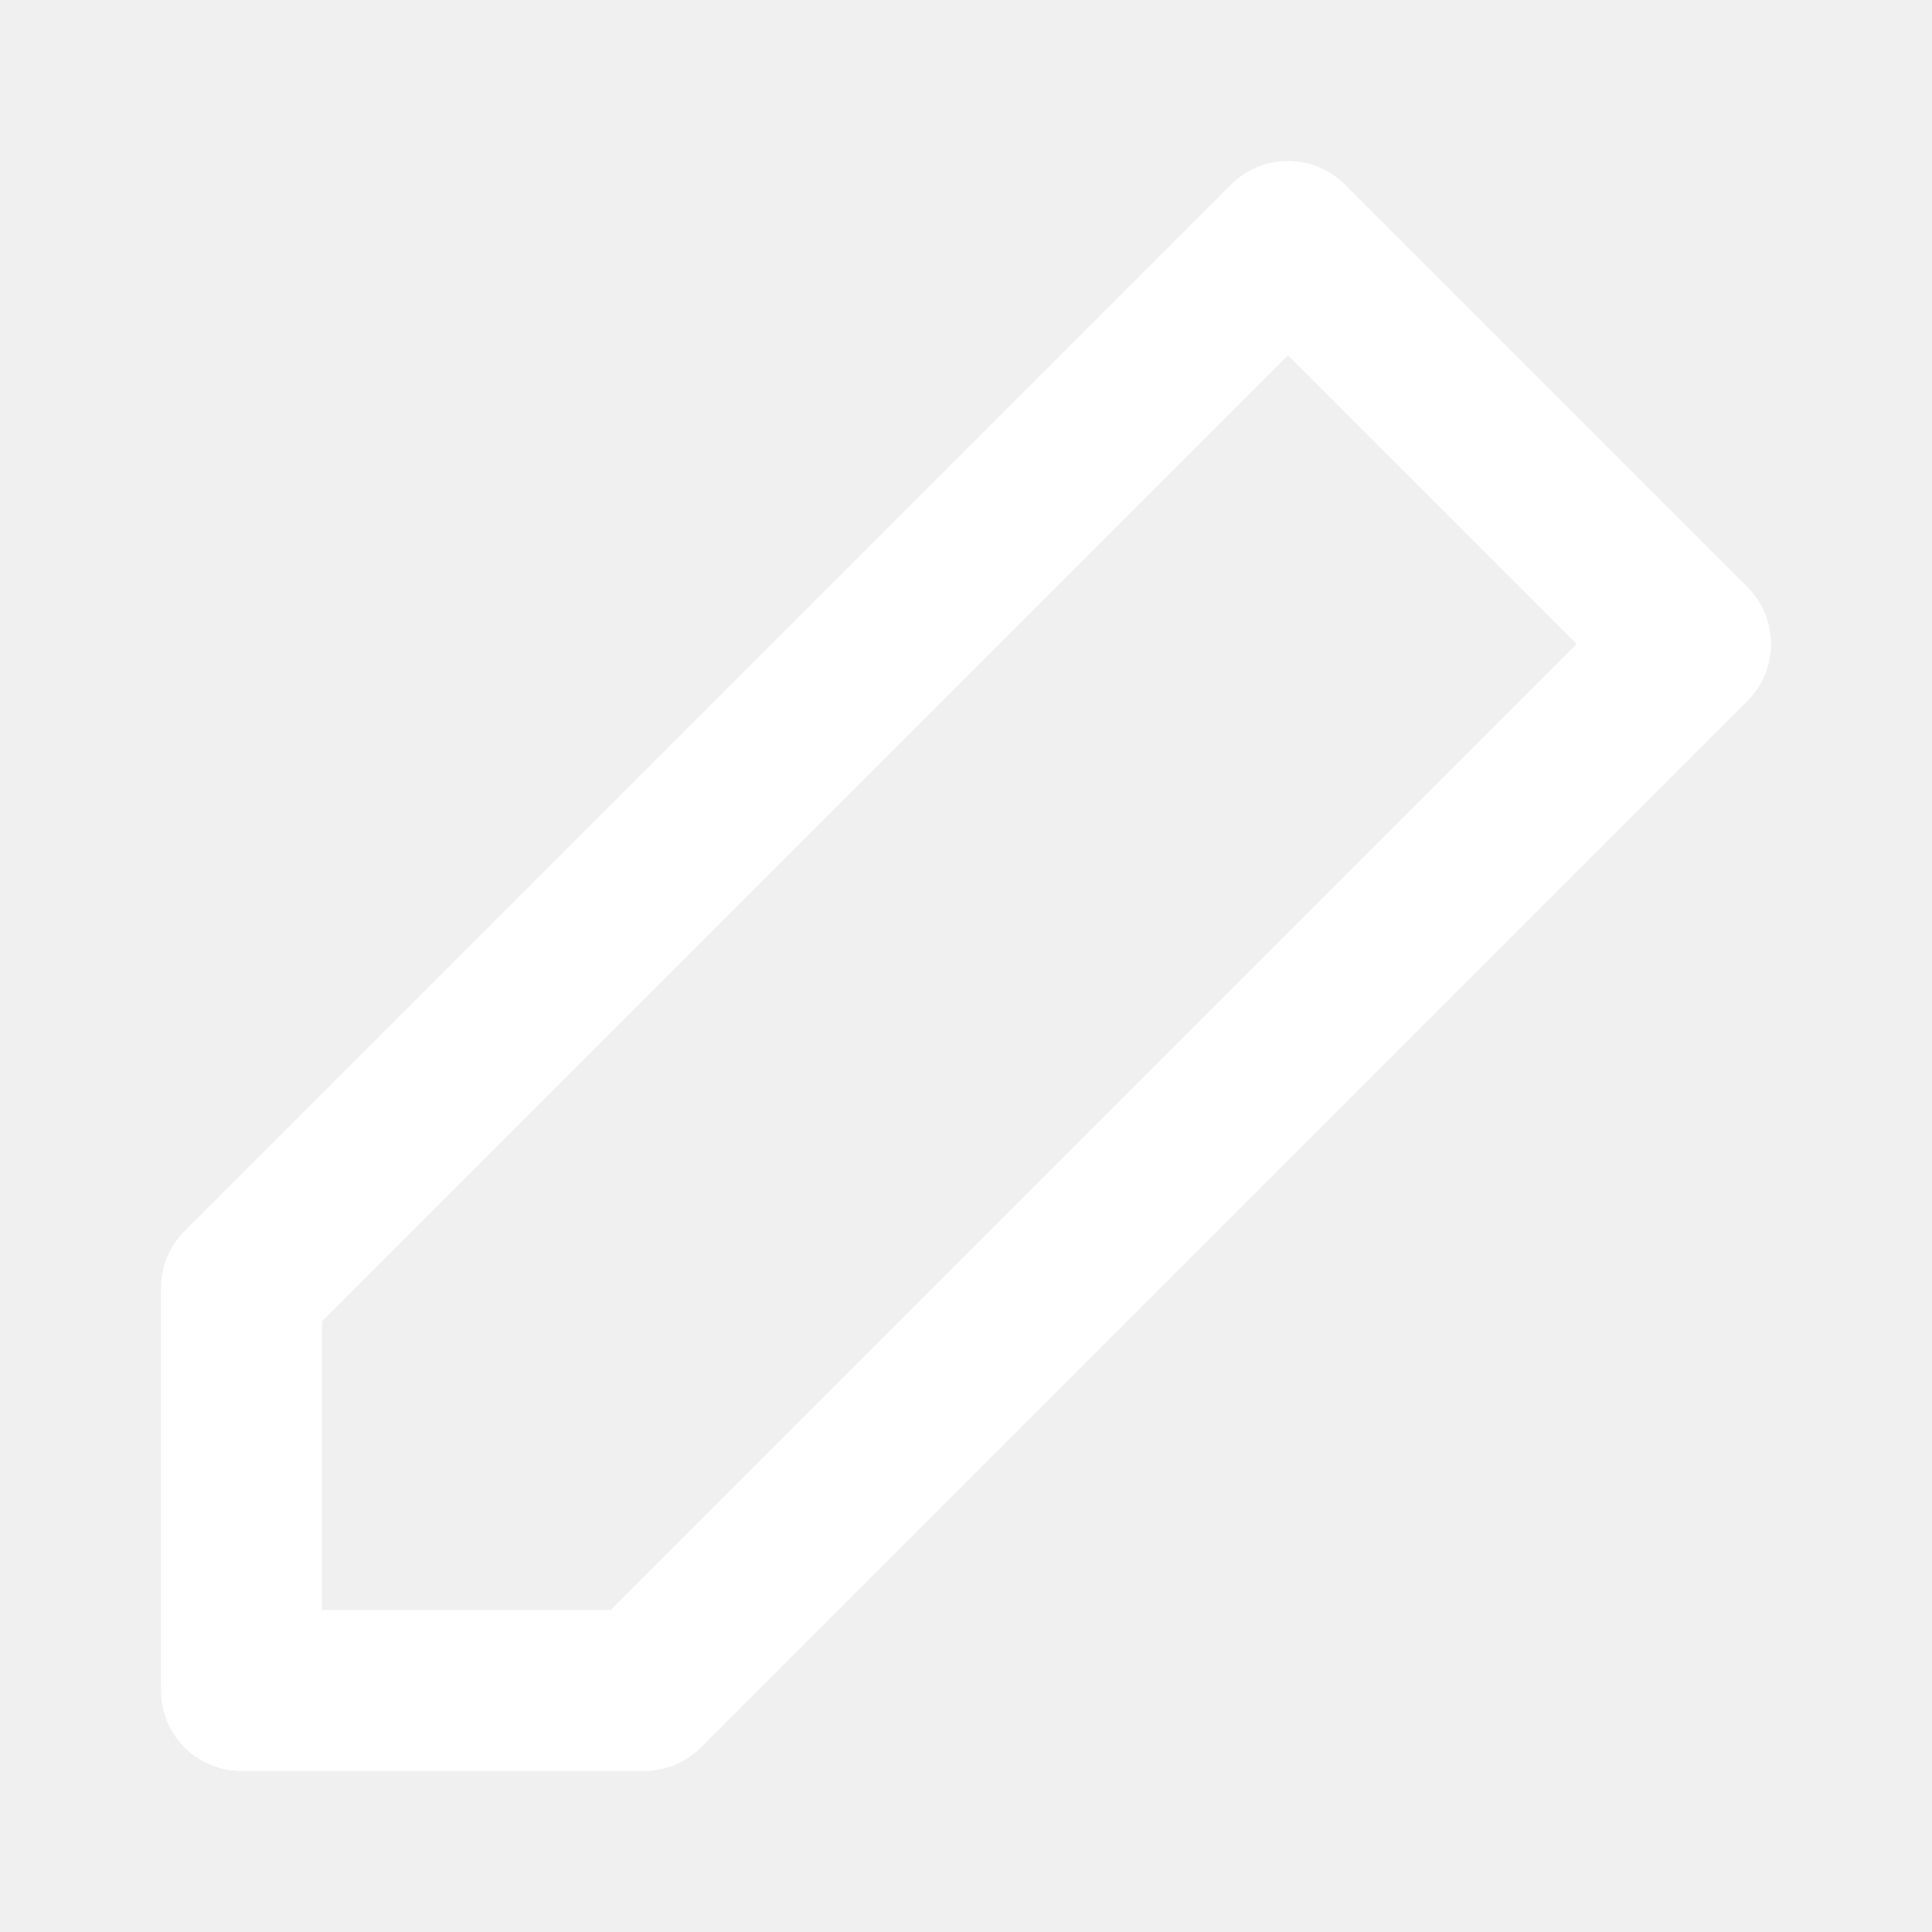
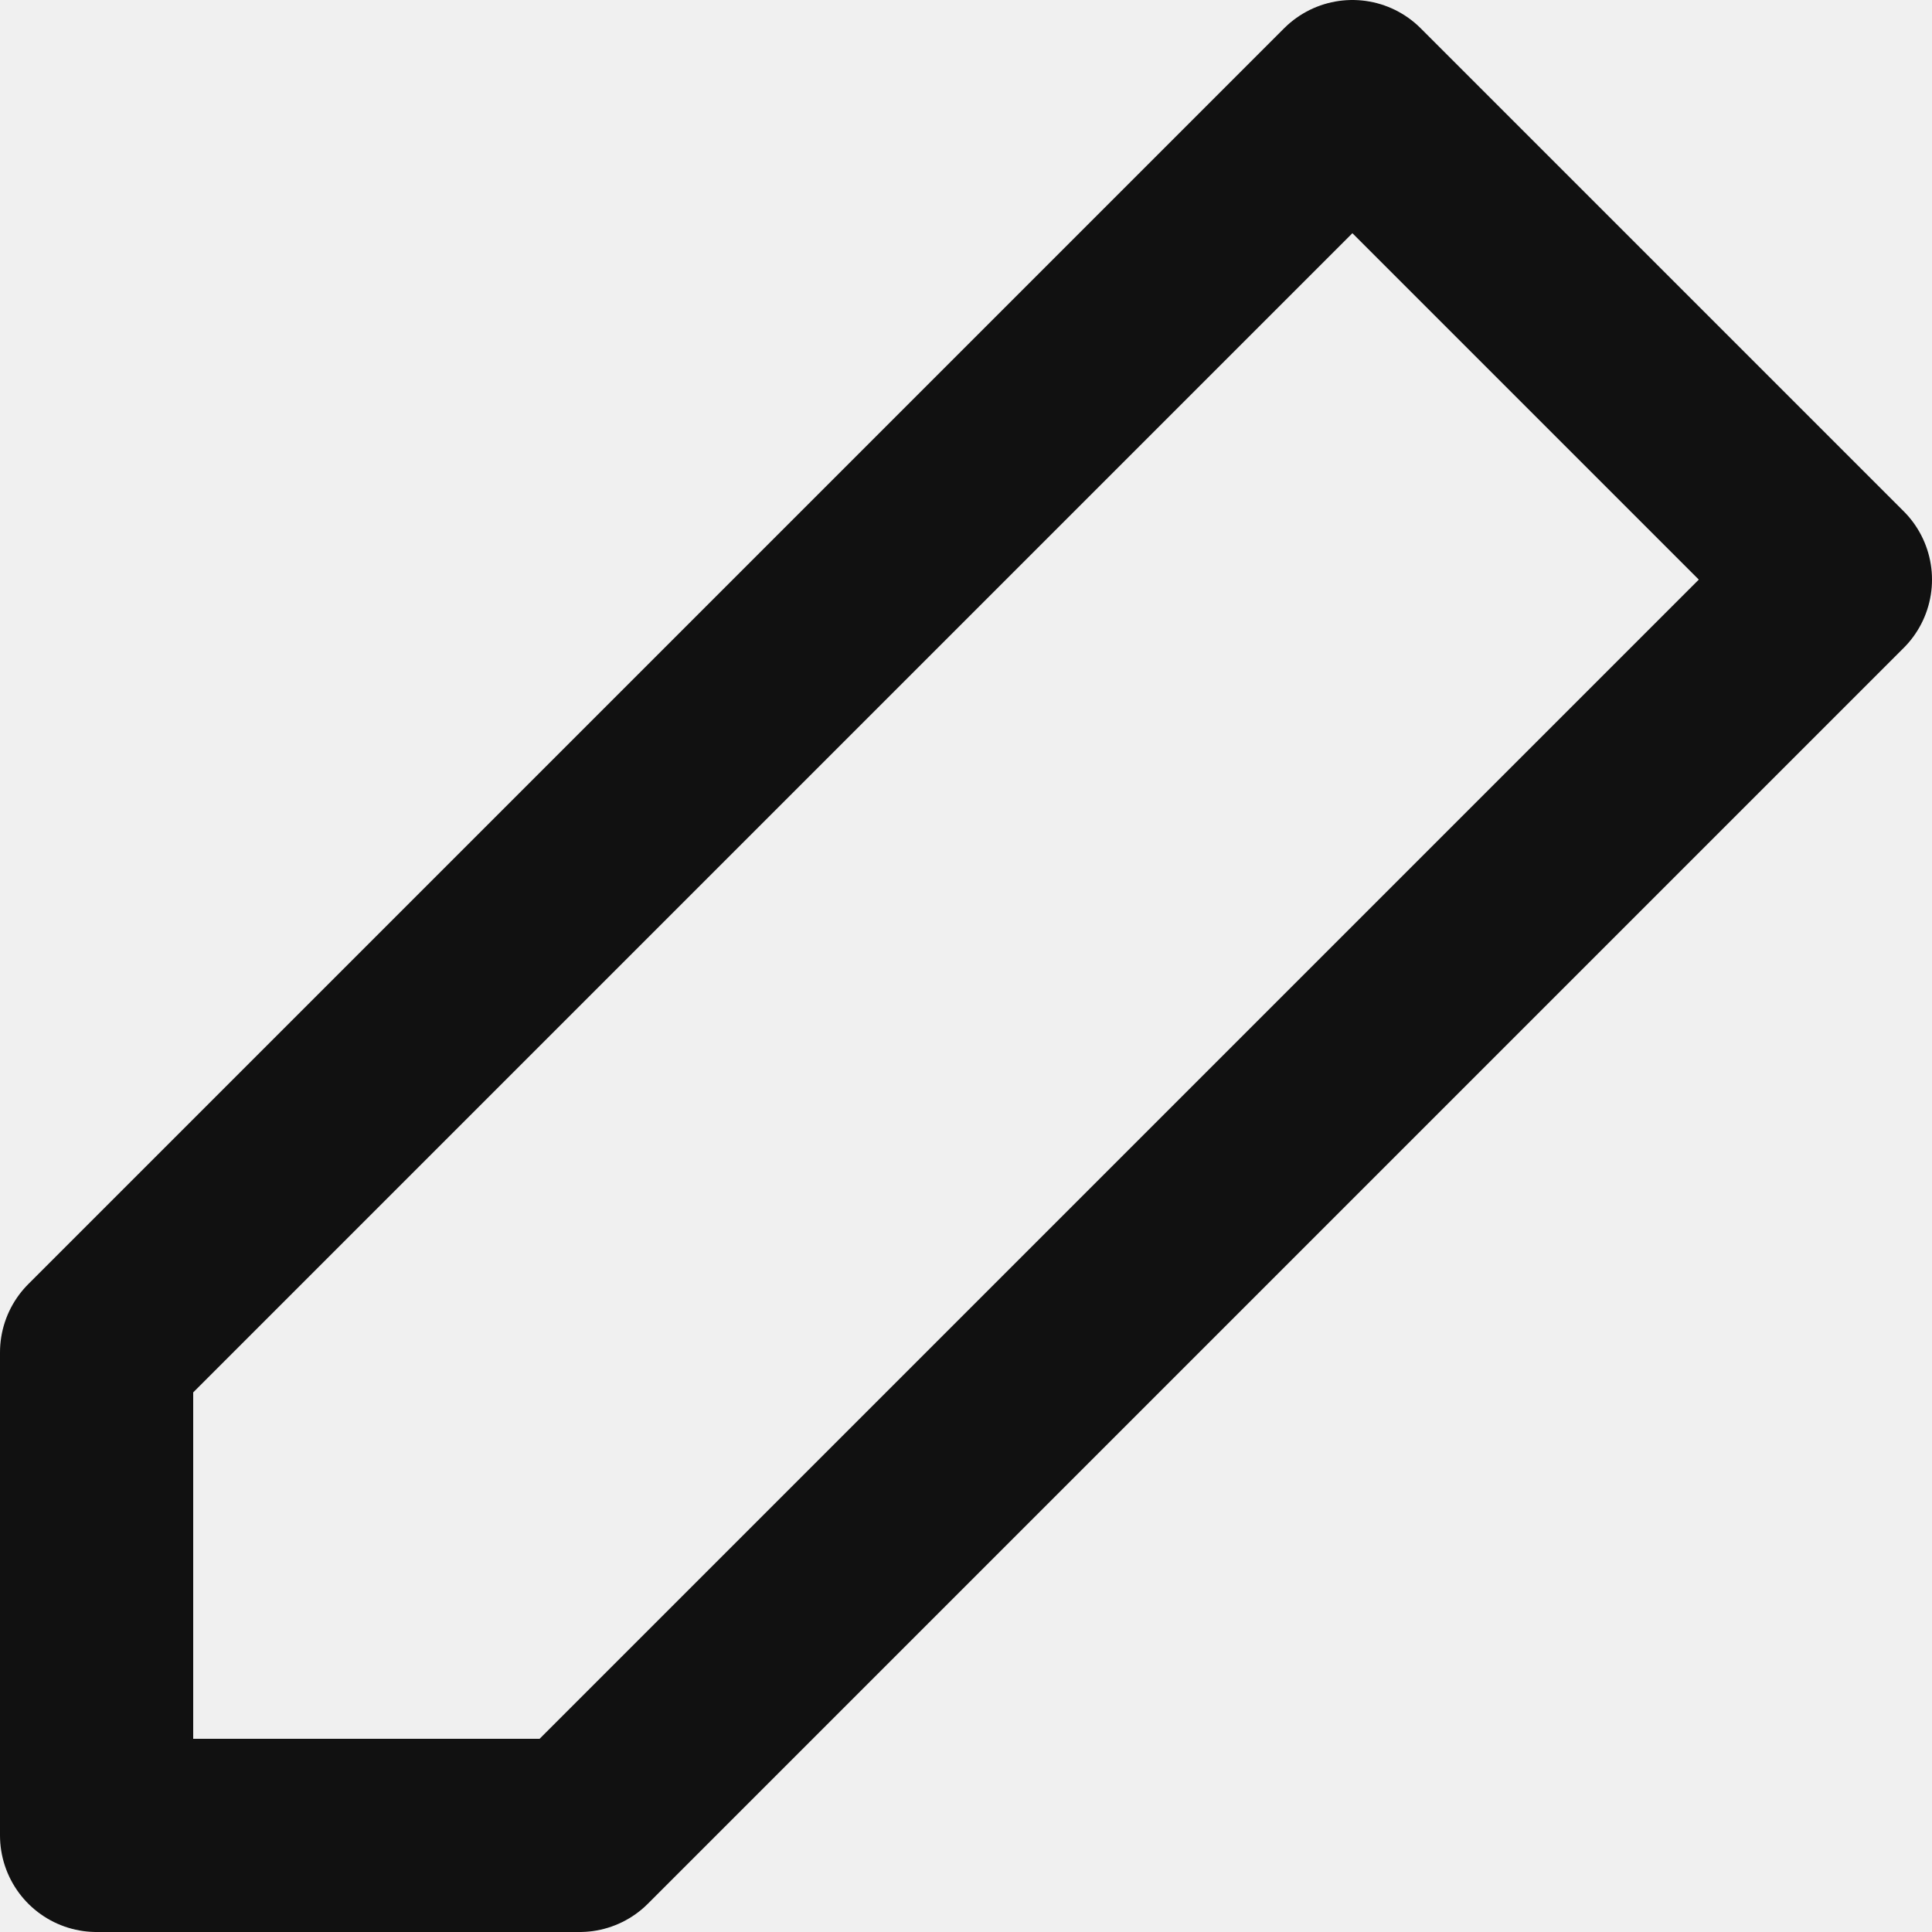
- <svg xmlns="http://www.w3.org/2000/svg" width="24" height="24" viewBox="0 0 24 24" fill="none">
-   <path d="M16 3L21 8L8 21H3V16L16 3Z" stroke="white" stroke-width="2" stroke-linecap="round" stroke-linejoin="round" />
+ <svg xmlns="http://www.w3.org/2000/svg" width="20" height="20" viewBox="0 0 20 20" fill="none">
+   <path d="M14 1L19 6L6 19H1V14L14 1Z" stroke="#111111" stroke-width="2" stroke-linecap="round" stroke-linejoin="round" />
</svg>
